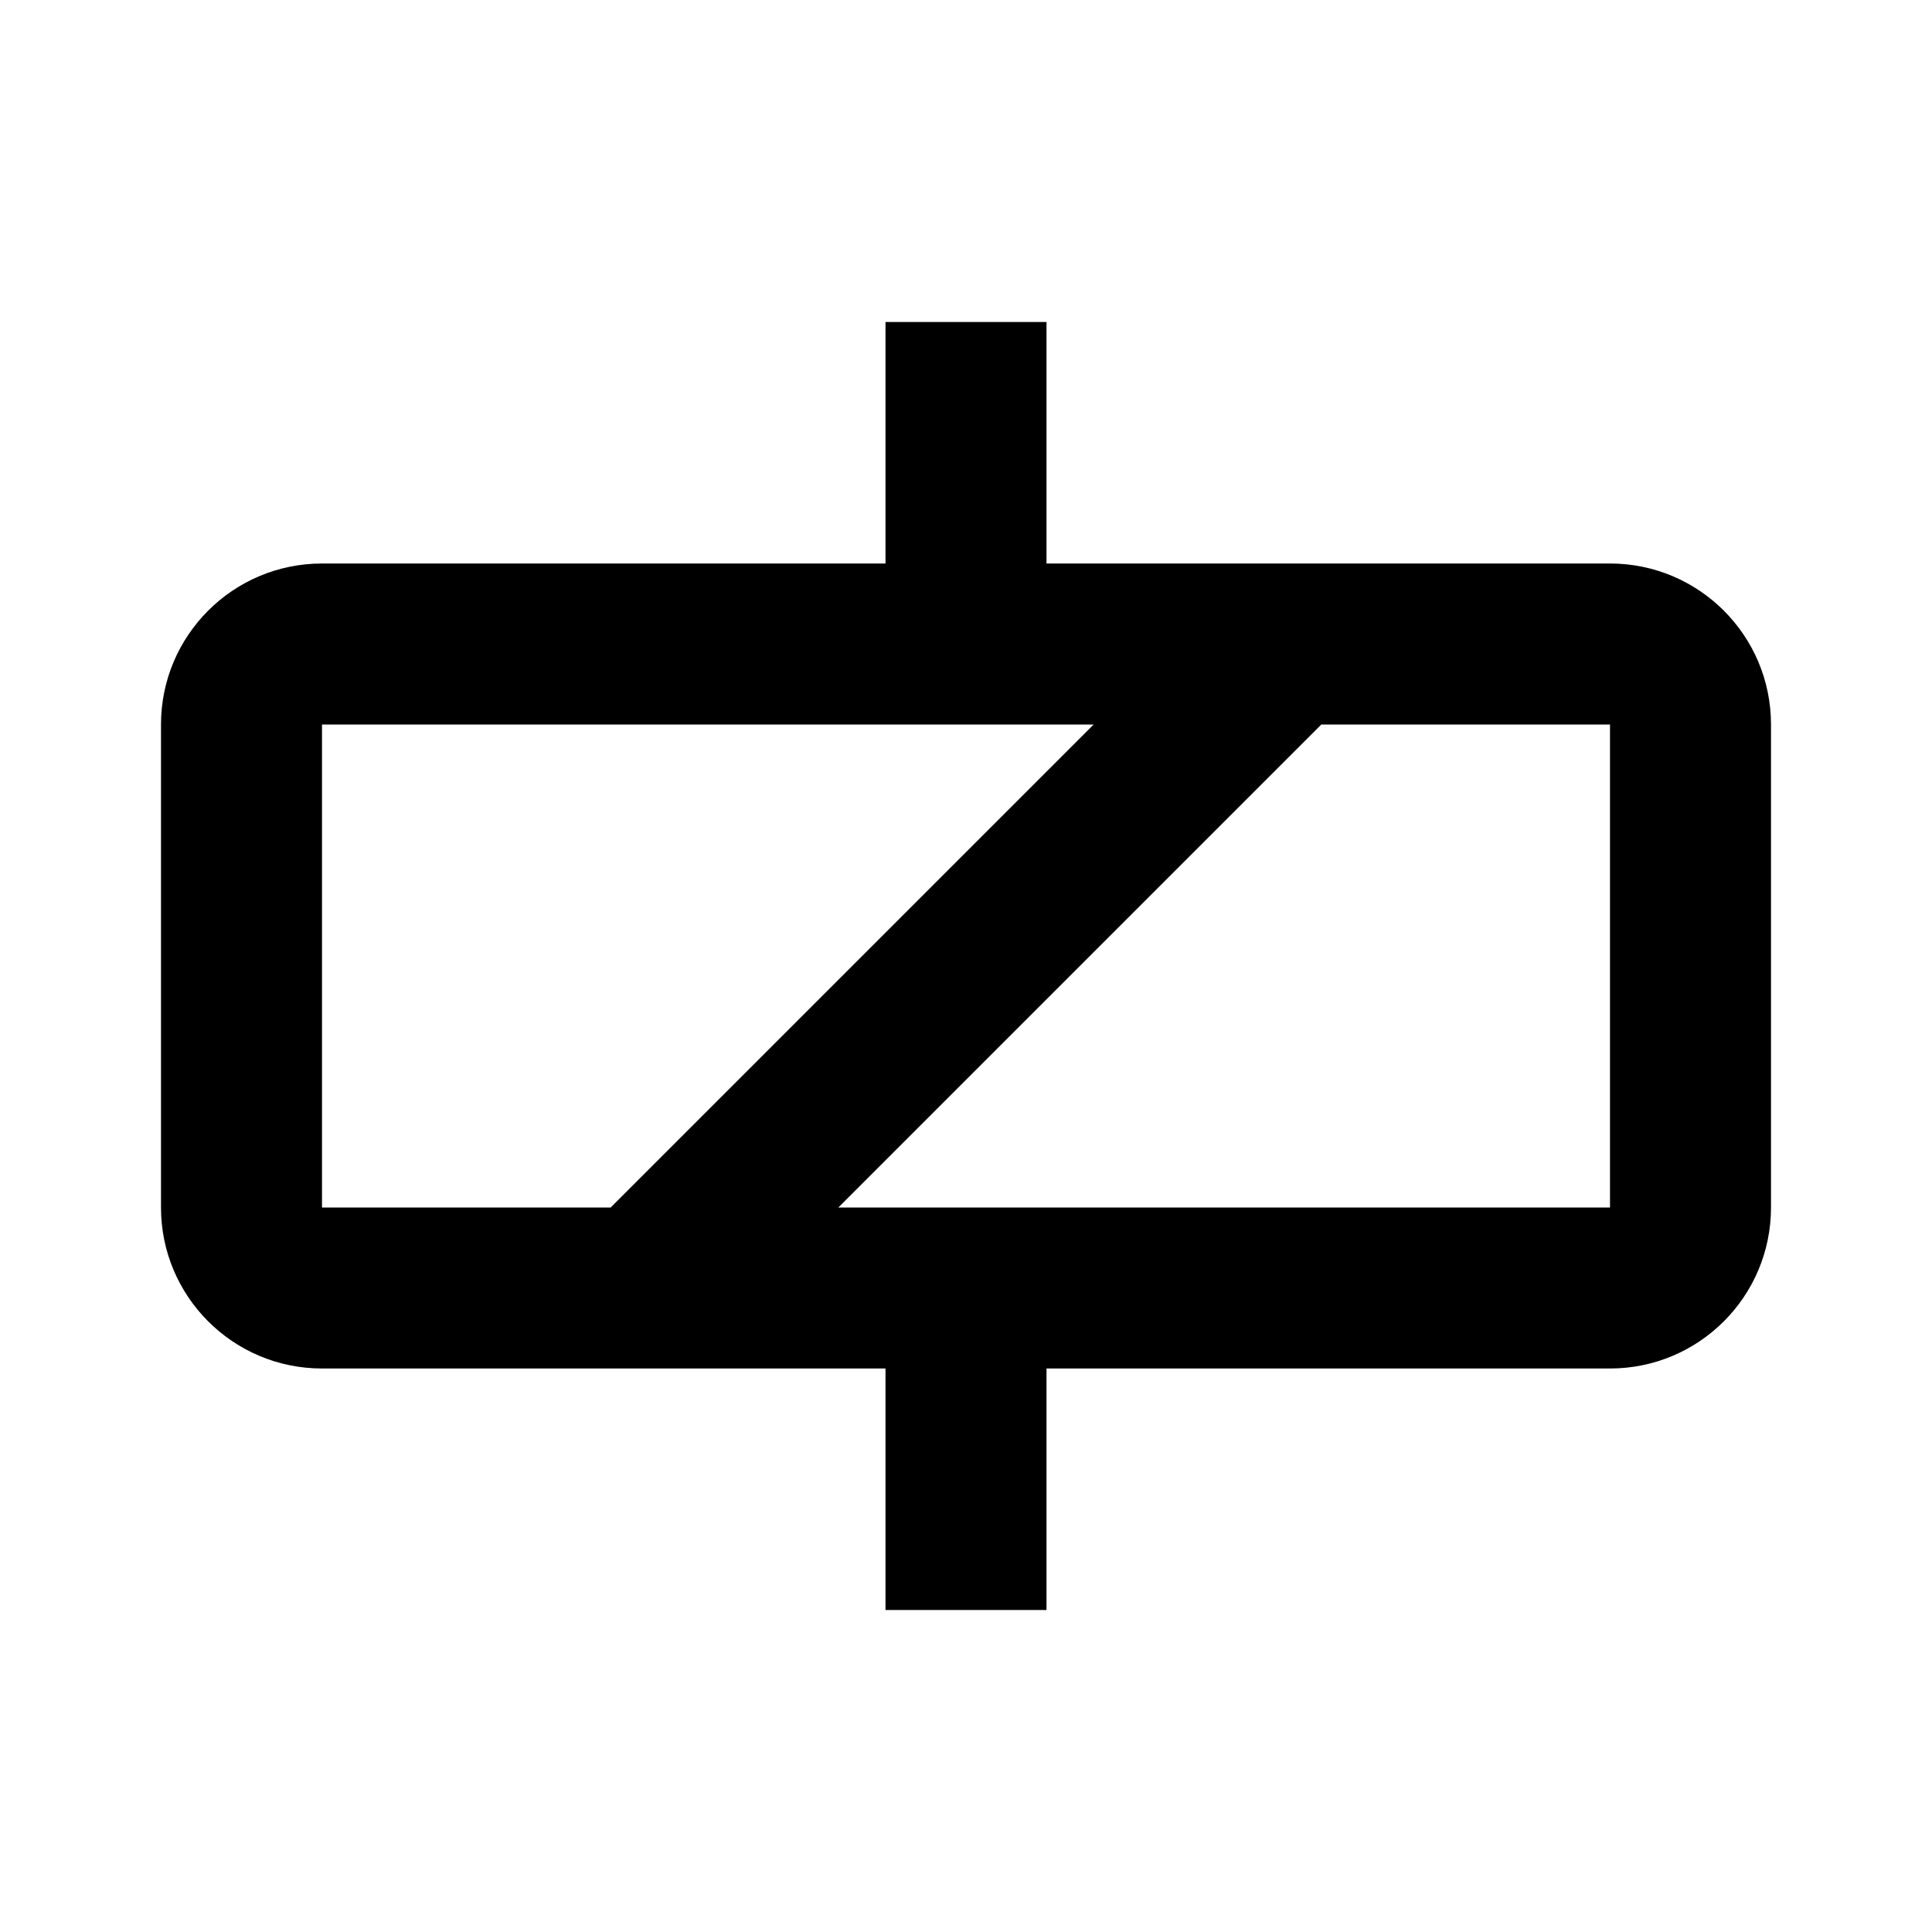
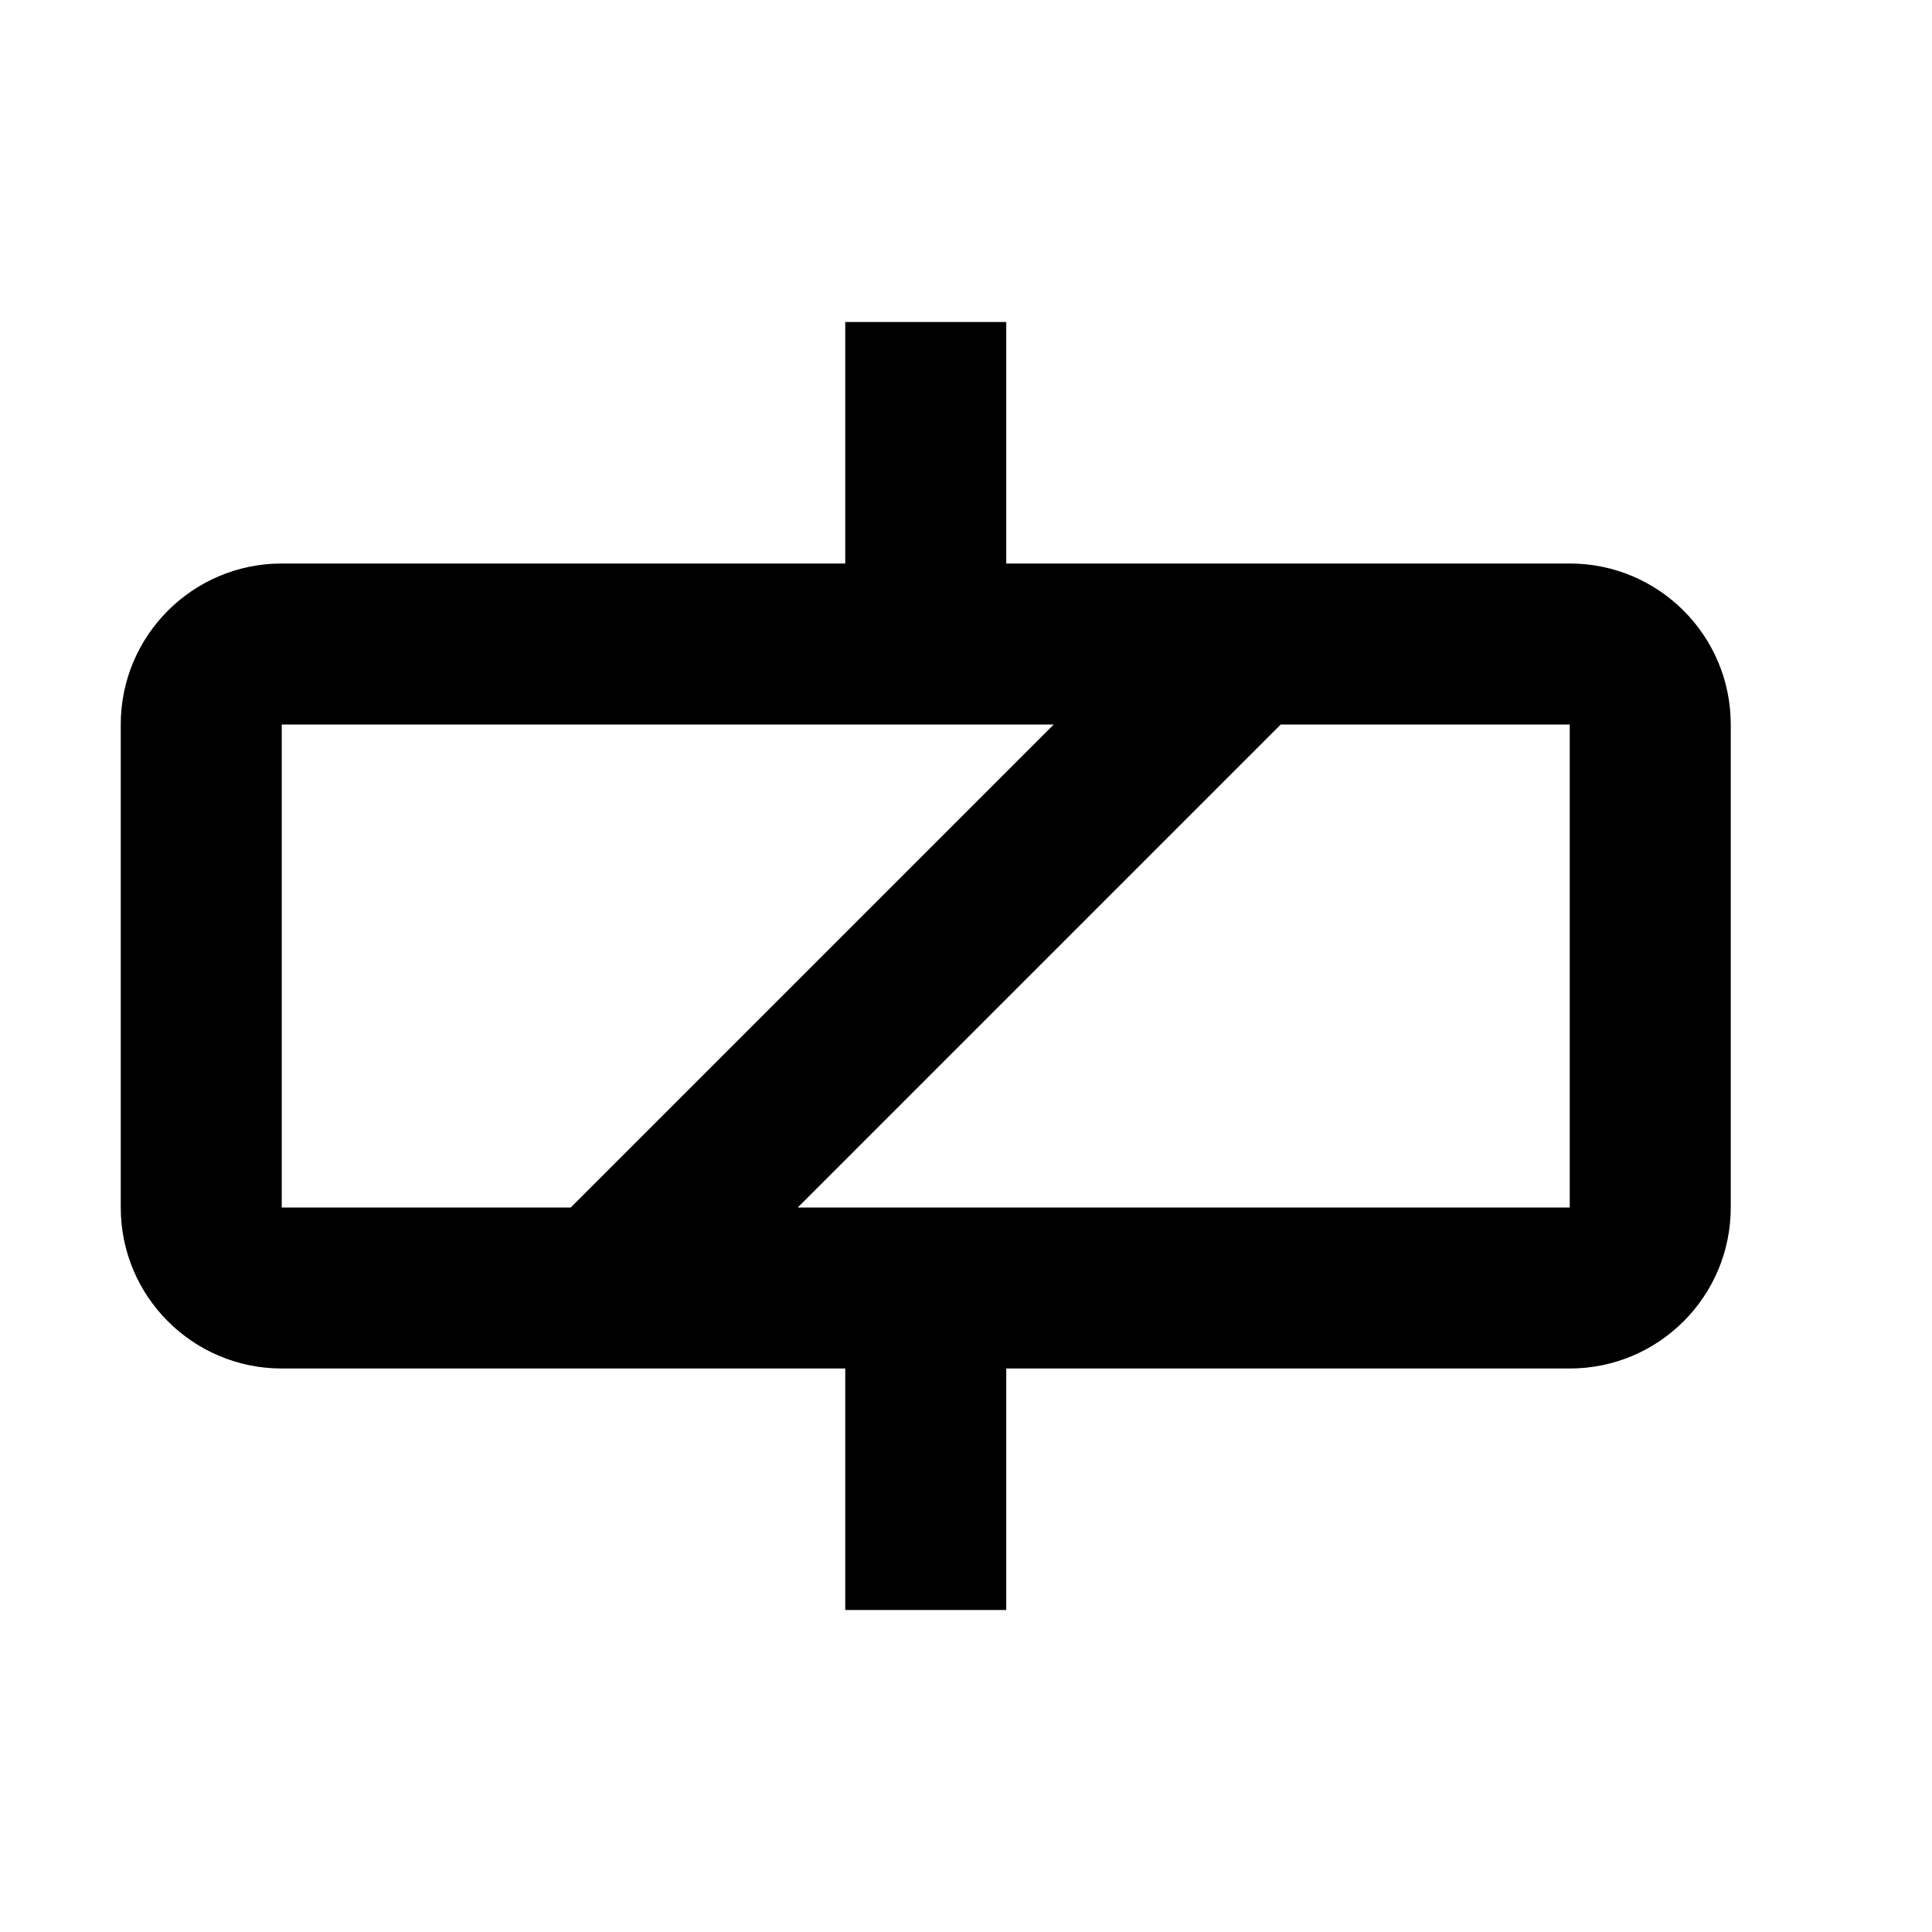
<svg xmlns="http://www.w3.org/2000/svg" width="24" height="24" viewBox="0 0 24 24">
-   <path fill-rule="evenodd" clip-rule="evenodd" d="M13 7h7a2 2 0 0 1 2 2v6a2 2 0 0 1-2 2h-7v3h-2v-3H4a2 2 0 0 1-2-2V9a2 2 0 0 1 2-2h7V4h2v3zm7 2h-3.586l-6 6H20V9zM4 9h9.586l-6 6H4V9z" />
+   <path d="M12.5 7h7a2 2 0 0 1 2 2v6a2 2 0 0 1-2 2h-7v3h-2v-3h-7a2 2 0 0 1-2-2V9a2 2 0 0 1 2-2h7V4h2zm7 2h-3.59l-6 6h9.59zm-16 0h9.59l-6 6H3.5z" fill-rule="evenodd" />
+   <path fill="none" d="M0 0h24v24H0z" />
</svg>
